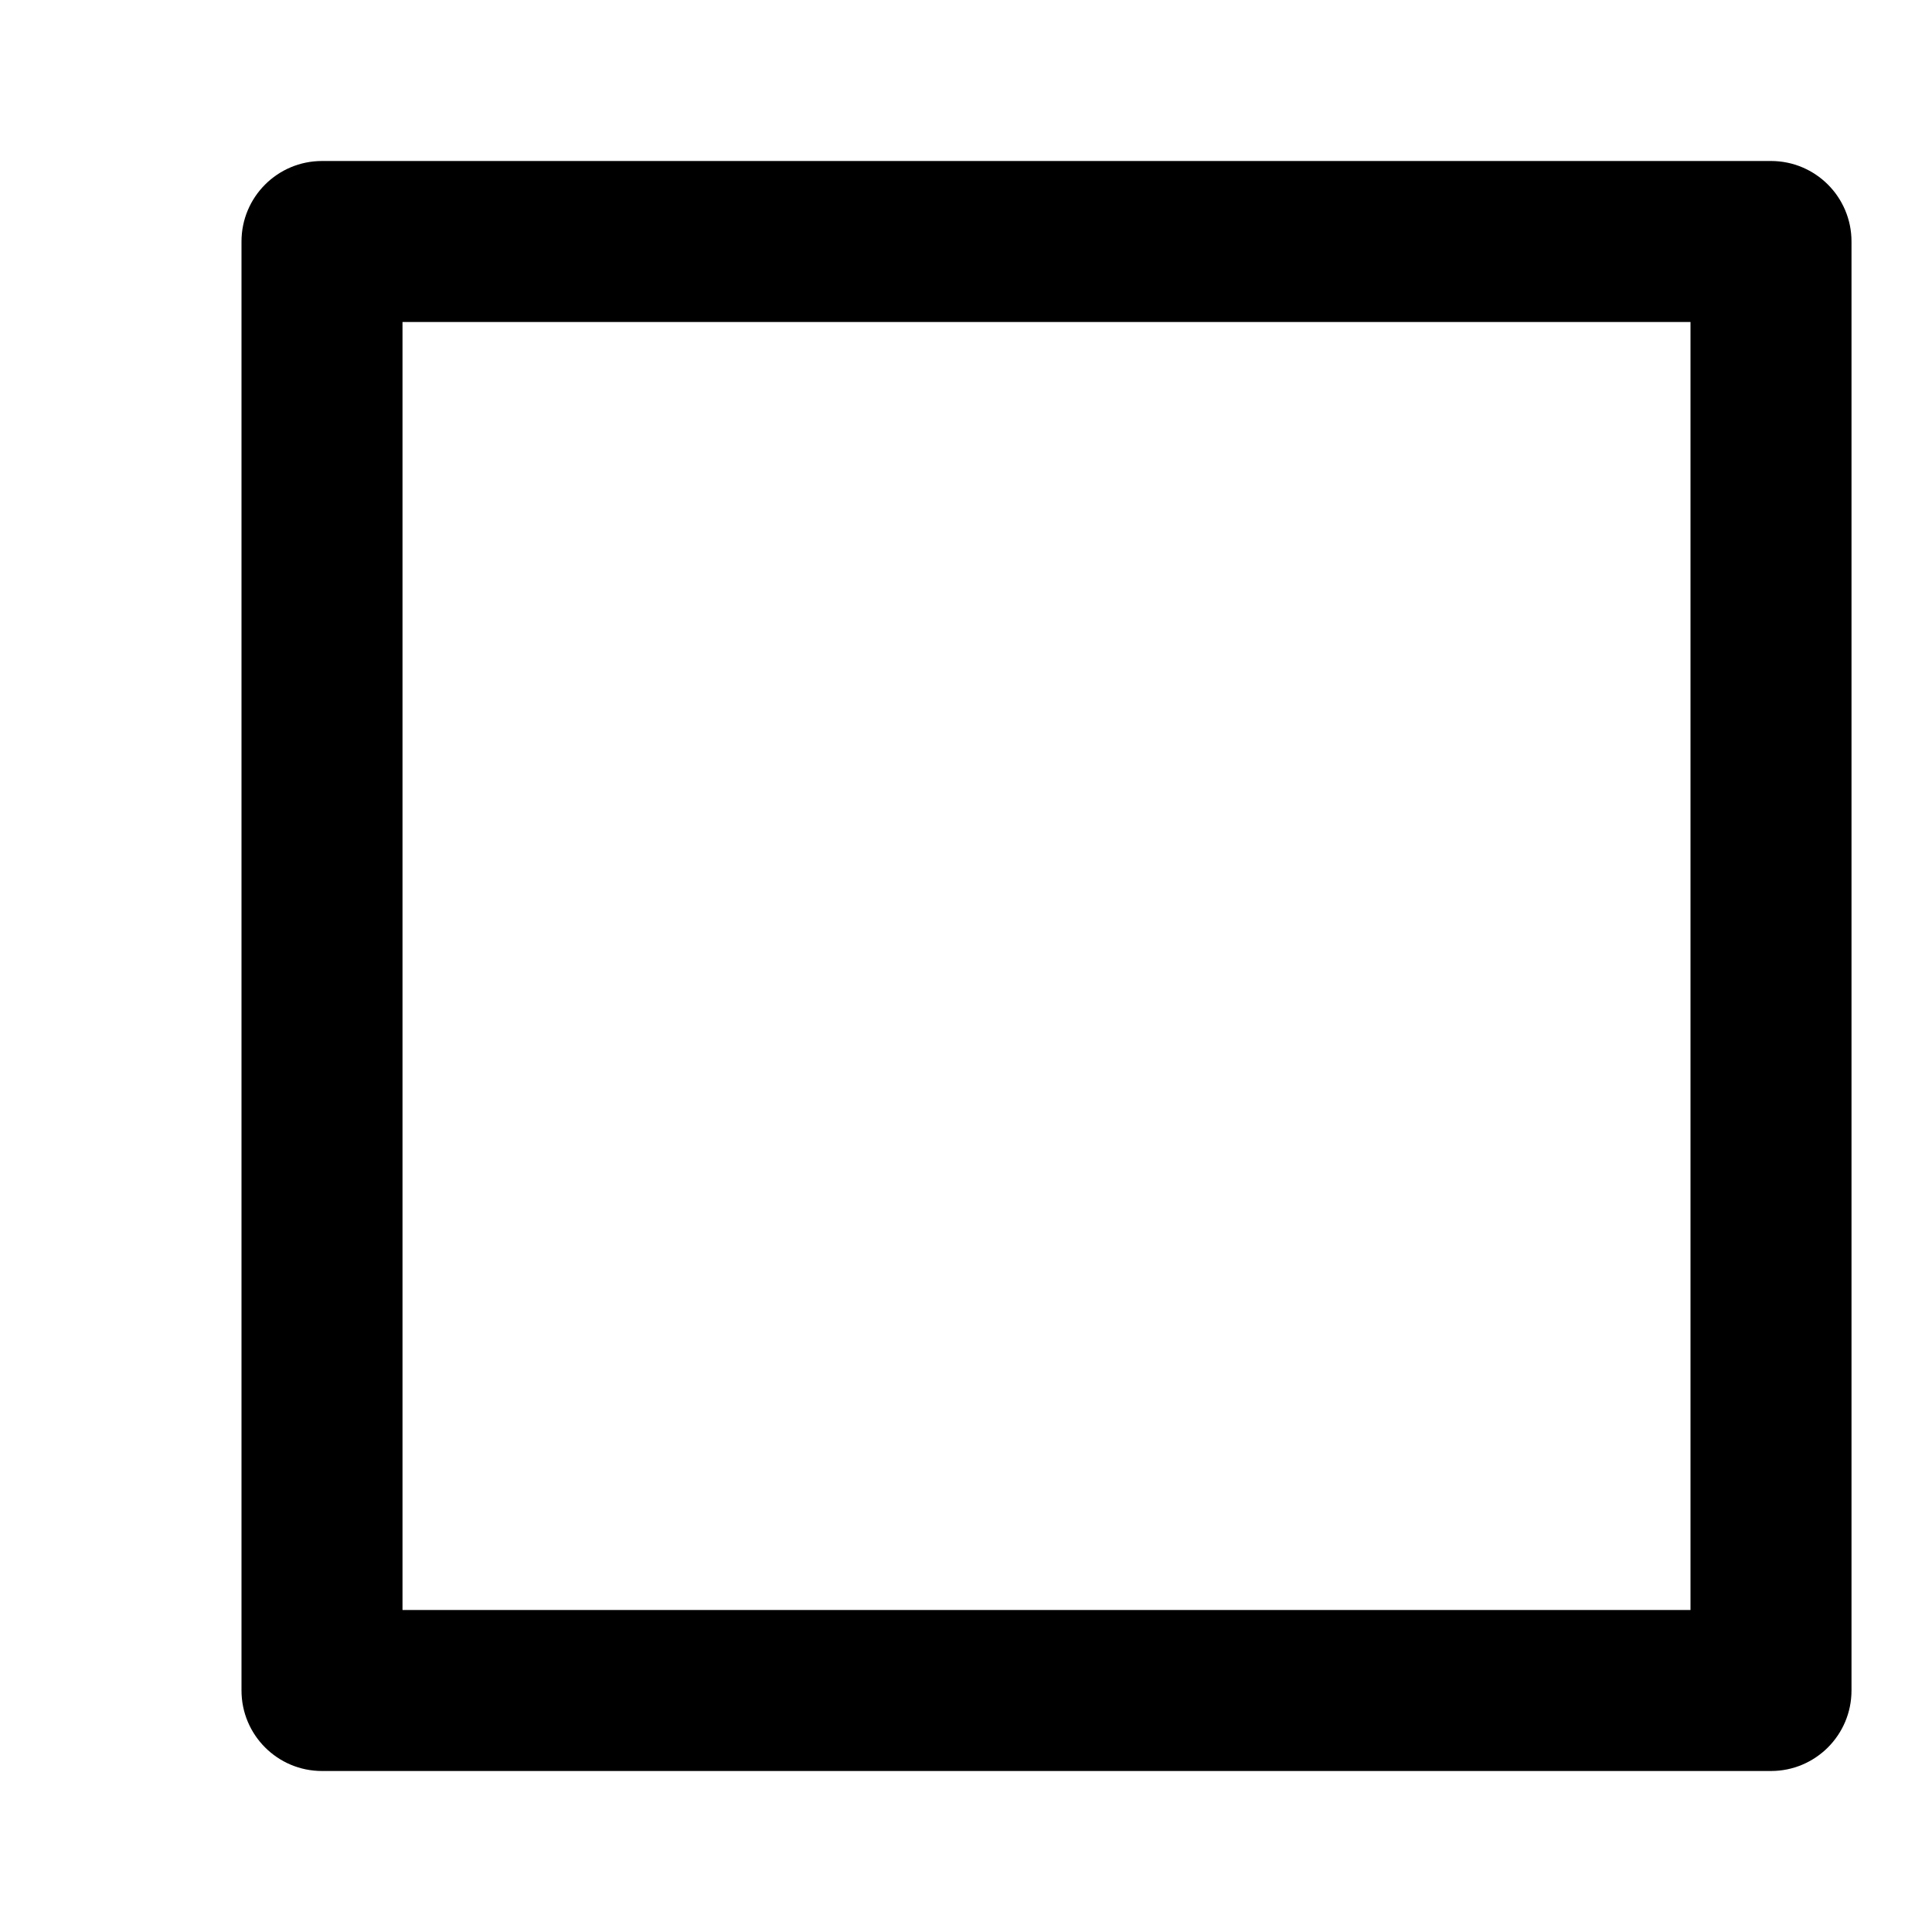
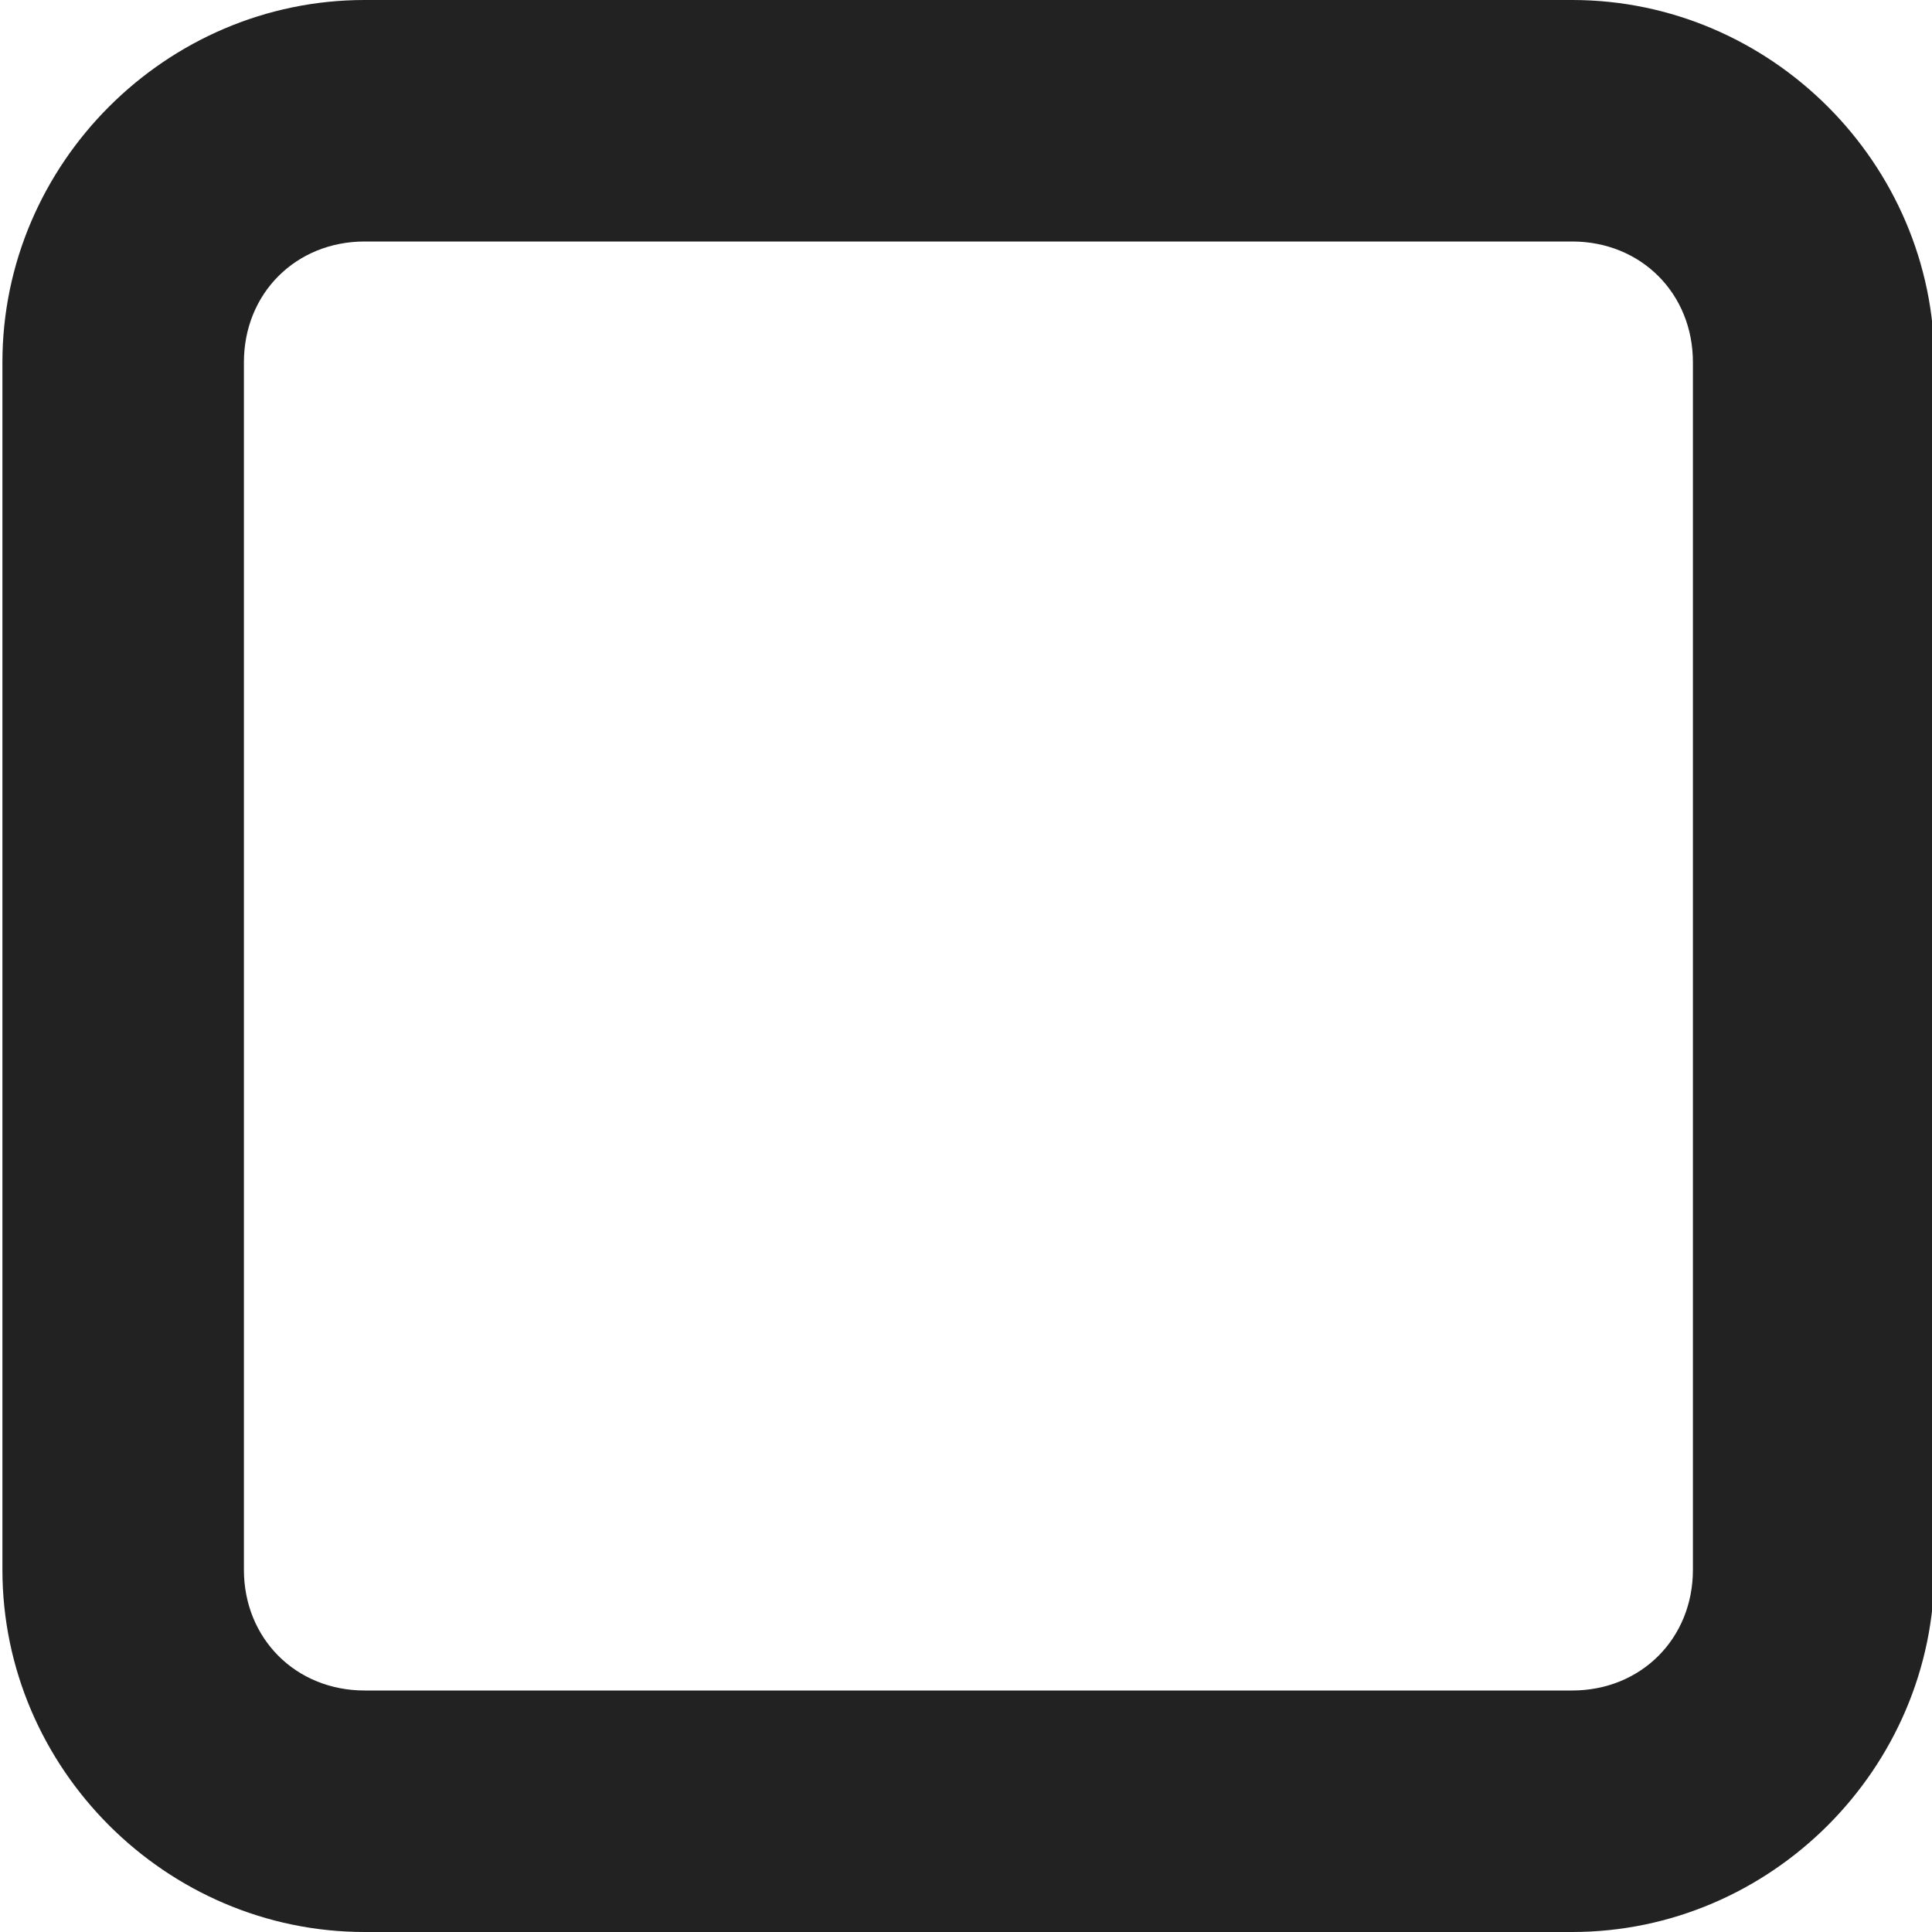
- <svg xmlns="http://www.w3.org/2000/svg" fill="#000000" width="800px" height="800px" viewBox="0 0 24 24">
-   <path d="M22,2H4A1,1,0,0,0,3,3V21a1,1,0,0,0,1,1H22a1,1,0,0,0,1-1V3A1,1,0,0,0,22,2ZM21,20H5V4H21Z" />
+ <svg xmlns="http://www.w3.org/2000/svg" height="16px" viewBox="0 0 16 16" width="16px">
+   <path d="m 3.02 0 c -1.645 0 -3 1.355 -3 3 v 10 c 0 1.645 1.355 3 3 3 h 10 c 1.645 0 3 -1.355 3 -3 v -10 c 0 -1.645 -1.355 -3 -3 -3 z m 0 2 h 10 c 0.57 0 1 0.43 1 1 v 10 c 0 0.57 -0.43 1 -1 1 h -10 c -0.57 0 -1 -0.43 -1 -1 v -10 c 0 -0.57 0.43 -1 1 -1 z m 0 0" fill="#222222" />
</svg>
